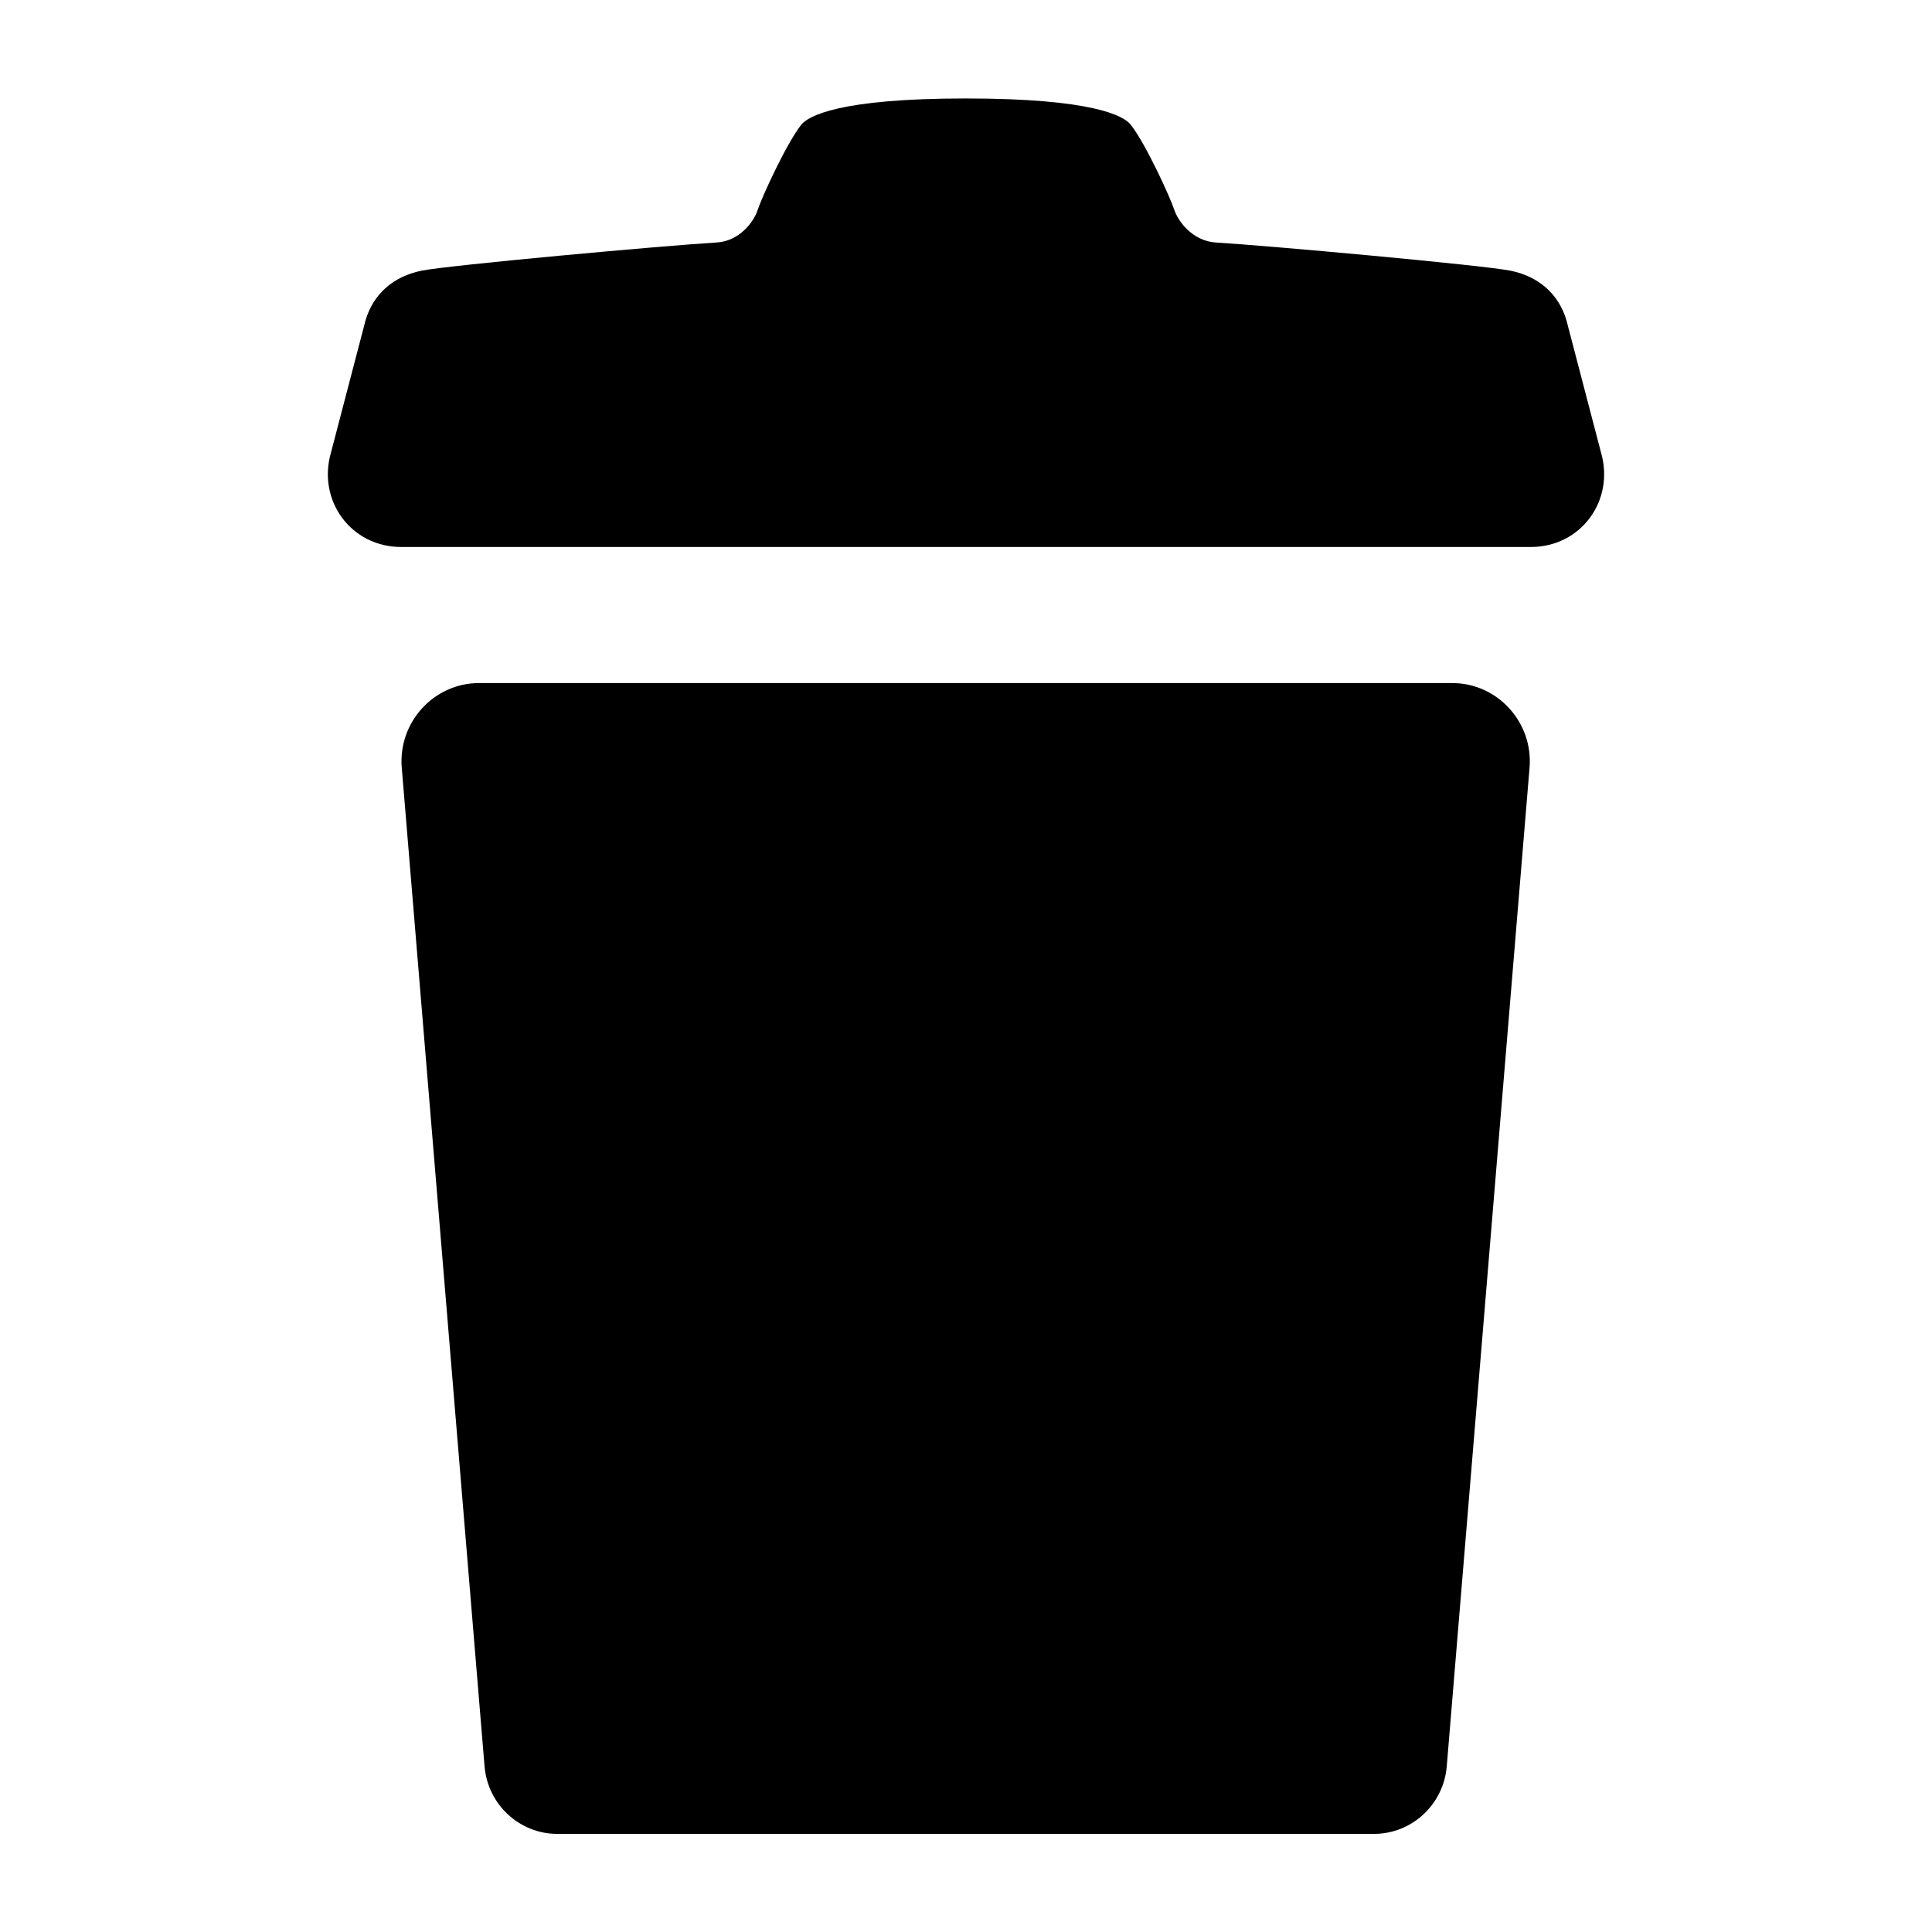
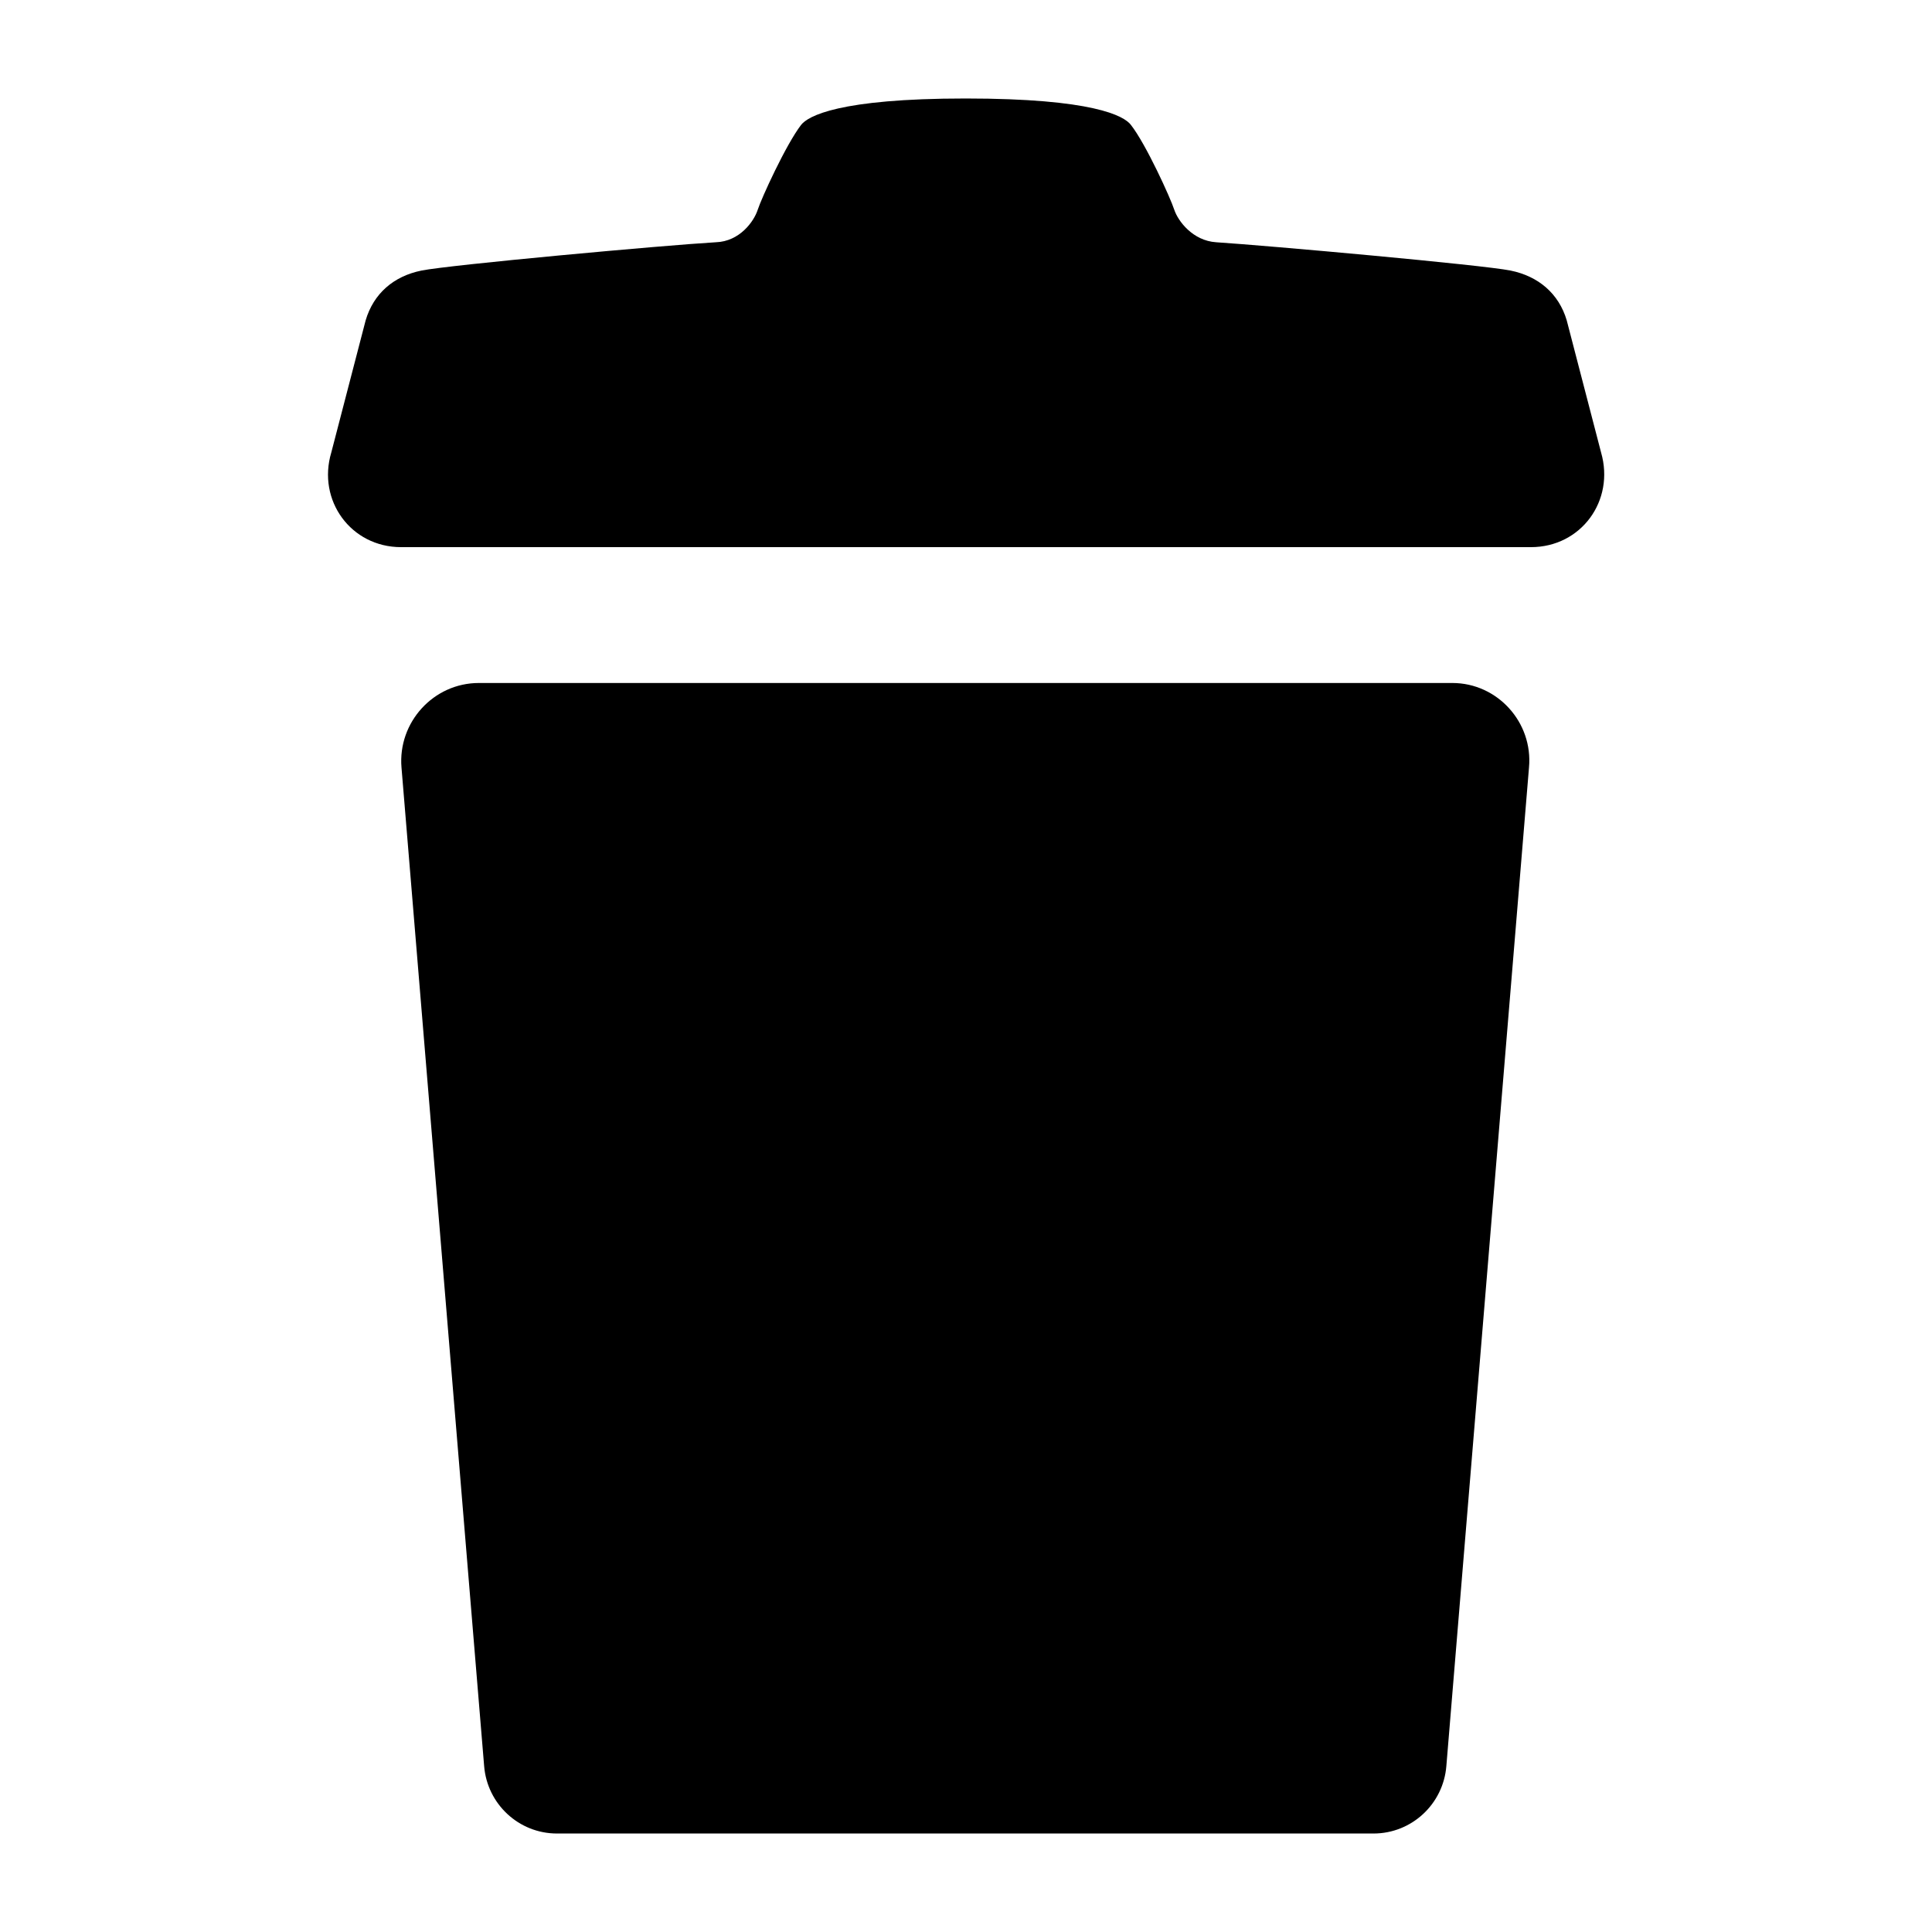
- <svg xmlns="http://www.w3.org/2000/svg" width="512px" height="512px" viewBox="0 0 512 512" version="1.1">
-   <defs />
-   <g id="Page-1" stroke="none" stroke-width="1" fill="none" fill-rule="evenodd">
-     <g id="trash" fill="#000000">
-       <g transform="translate(86, 26)" id="Shape">
-         <path d="M298.871,155.02 L40.946,155.02 C28.973,155.02 19.468,165.416 20.473,177.468 L42.409,442.06 C43.231,452.18 51.64,460 61.694,460 L278.124,460 C288.177,460 296.586,452.18 297.409,442.06 L319.344,177.468 C320.349,165.416 310.844,155.02 298.871,155.02 L298.871,155.02 Z" />
-         <path d="M170,118.956 L319.71,118.956 C332.962,118.956 342.011,106.628 338.263,93.84 L329.124,58.88 C327.022,51.796 321.629,47.196 314.226,45.724 C306.823,44.252 250.065,39.1 236.263,38.272 C230.048,37.904 226.21,32.66 225.204,29.624 C224.199,26.496 217.71,12.236 213.688,7.084 C211.86,4.692 203.543,0.092 169.909,0.092 C136.274,0.092 128.14,4.784 126.312,7.084 C122.29,12.236 115.801,26.496 114.796,29.624 C113.79,32.752 109.952,37.996 103.737,38.272 C89.935,39.1 33.177,44.252 25.774,45.724 C18.371,47.196 12.978,51.796 10.876,58.88 L1.737,93.84 C-2.011,106.628 7.038,118.956 20.29,118.956 L170,118.956 L170,118.956 Z" />
+ <svg xmlns="http://www.w3.org/2000/svg" version="1.1" id="Calque_1" x="0px" y="0px" width="512px" height="512px" viewBox="0 0 512 512" enable-background="new 0 0 512 512" xml:space="preserve">
+   <g id="Page-1">
+     <g id="trash">
+       <g id="Shape" transform="translate(86, 26)">
+         <path d="M298.9,155H40.9c-12,0-21.5,10.4-20.5,22.4l21.9,264.6c0.8,10.1,9.2,17.9,19.3,17.9h216.4     c10.1,0,18.5-7.8,19.3-17.9l21.9-264.6C320.3,165.4,310.8,155,298.9,155L298.9,155z" />
+         <path d="M170,119h149.7c13.3,0,22.3-12.3,18.6-25.1l-9.1-35c-2.1-7.1-7.5-11.7-14.9-13.2     s-64.2-6.6-78-7.5c-6.2-0.4-10.1-5.6-11.1-8.6c-1-3.1-7.5-17.4-11.5-22.5c-1.8-2.4-10.1-7-43.8-7s-41.8,4.7-43.6,7     c-4,5.2-10.5,19.4-11.5,22.5s-4.8,8.4-11.1,8.6c-13.8,0.8-70.6,6-78,7.5S13,51.8,10.9,58.9l-9.1,35C-2,106.6,7,119,20.3,119H170     L170,119z" />
      </g>
    </g>
  </g>
</svg>
